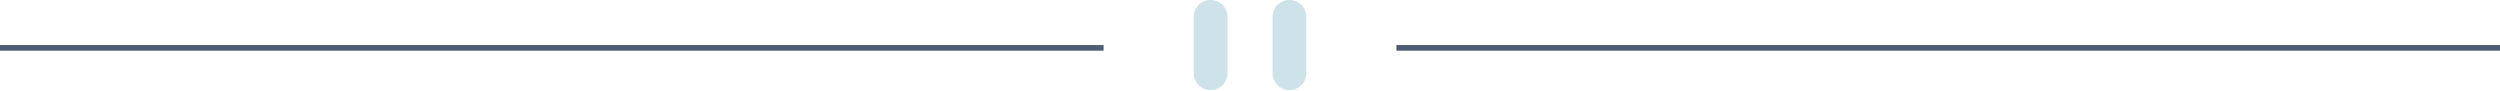
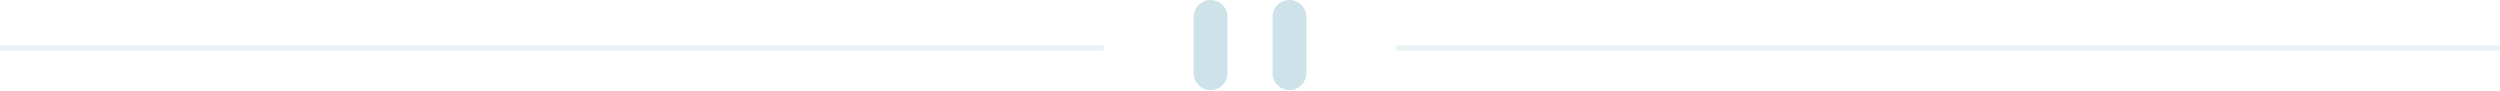
<svg xmlns="http://www.w3.org/2000/svg" width="444" height="16">
-   <g fill="none" fill-rule="evenodd">
-     <path fill="#4F5D74" d="M0 8h196v1H0zM248 8h196v1H248z" />
+   <g fill="hsla(193, 38%, 86%, 0.45)" fill-rule="evenodd">
+     <path fill="hsla(193, 38%, 86%, 0.45)" d="M0 8h196v1H0zM248 8h196v1H248z" />
    <g transform="translate(212)" fill="#CEE3E9">
      <rect width="6" height="16" rx="3" />
      <rect x="14" width="6" height="16" rx="3" />
    </g>
  </g>
</svg>
